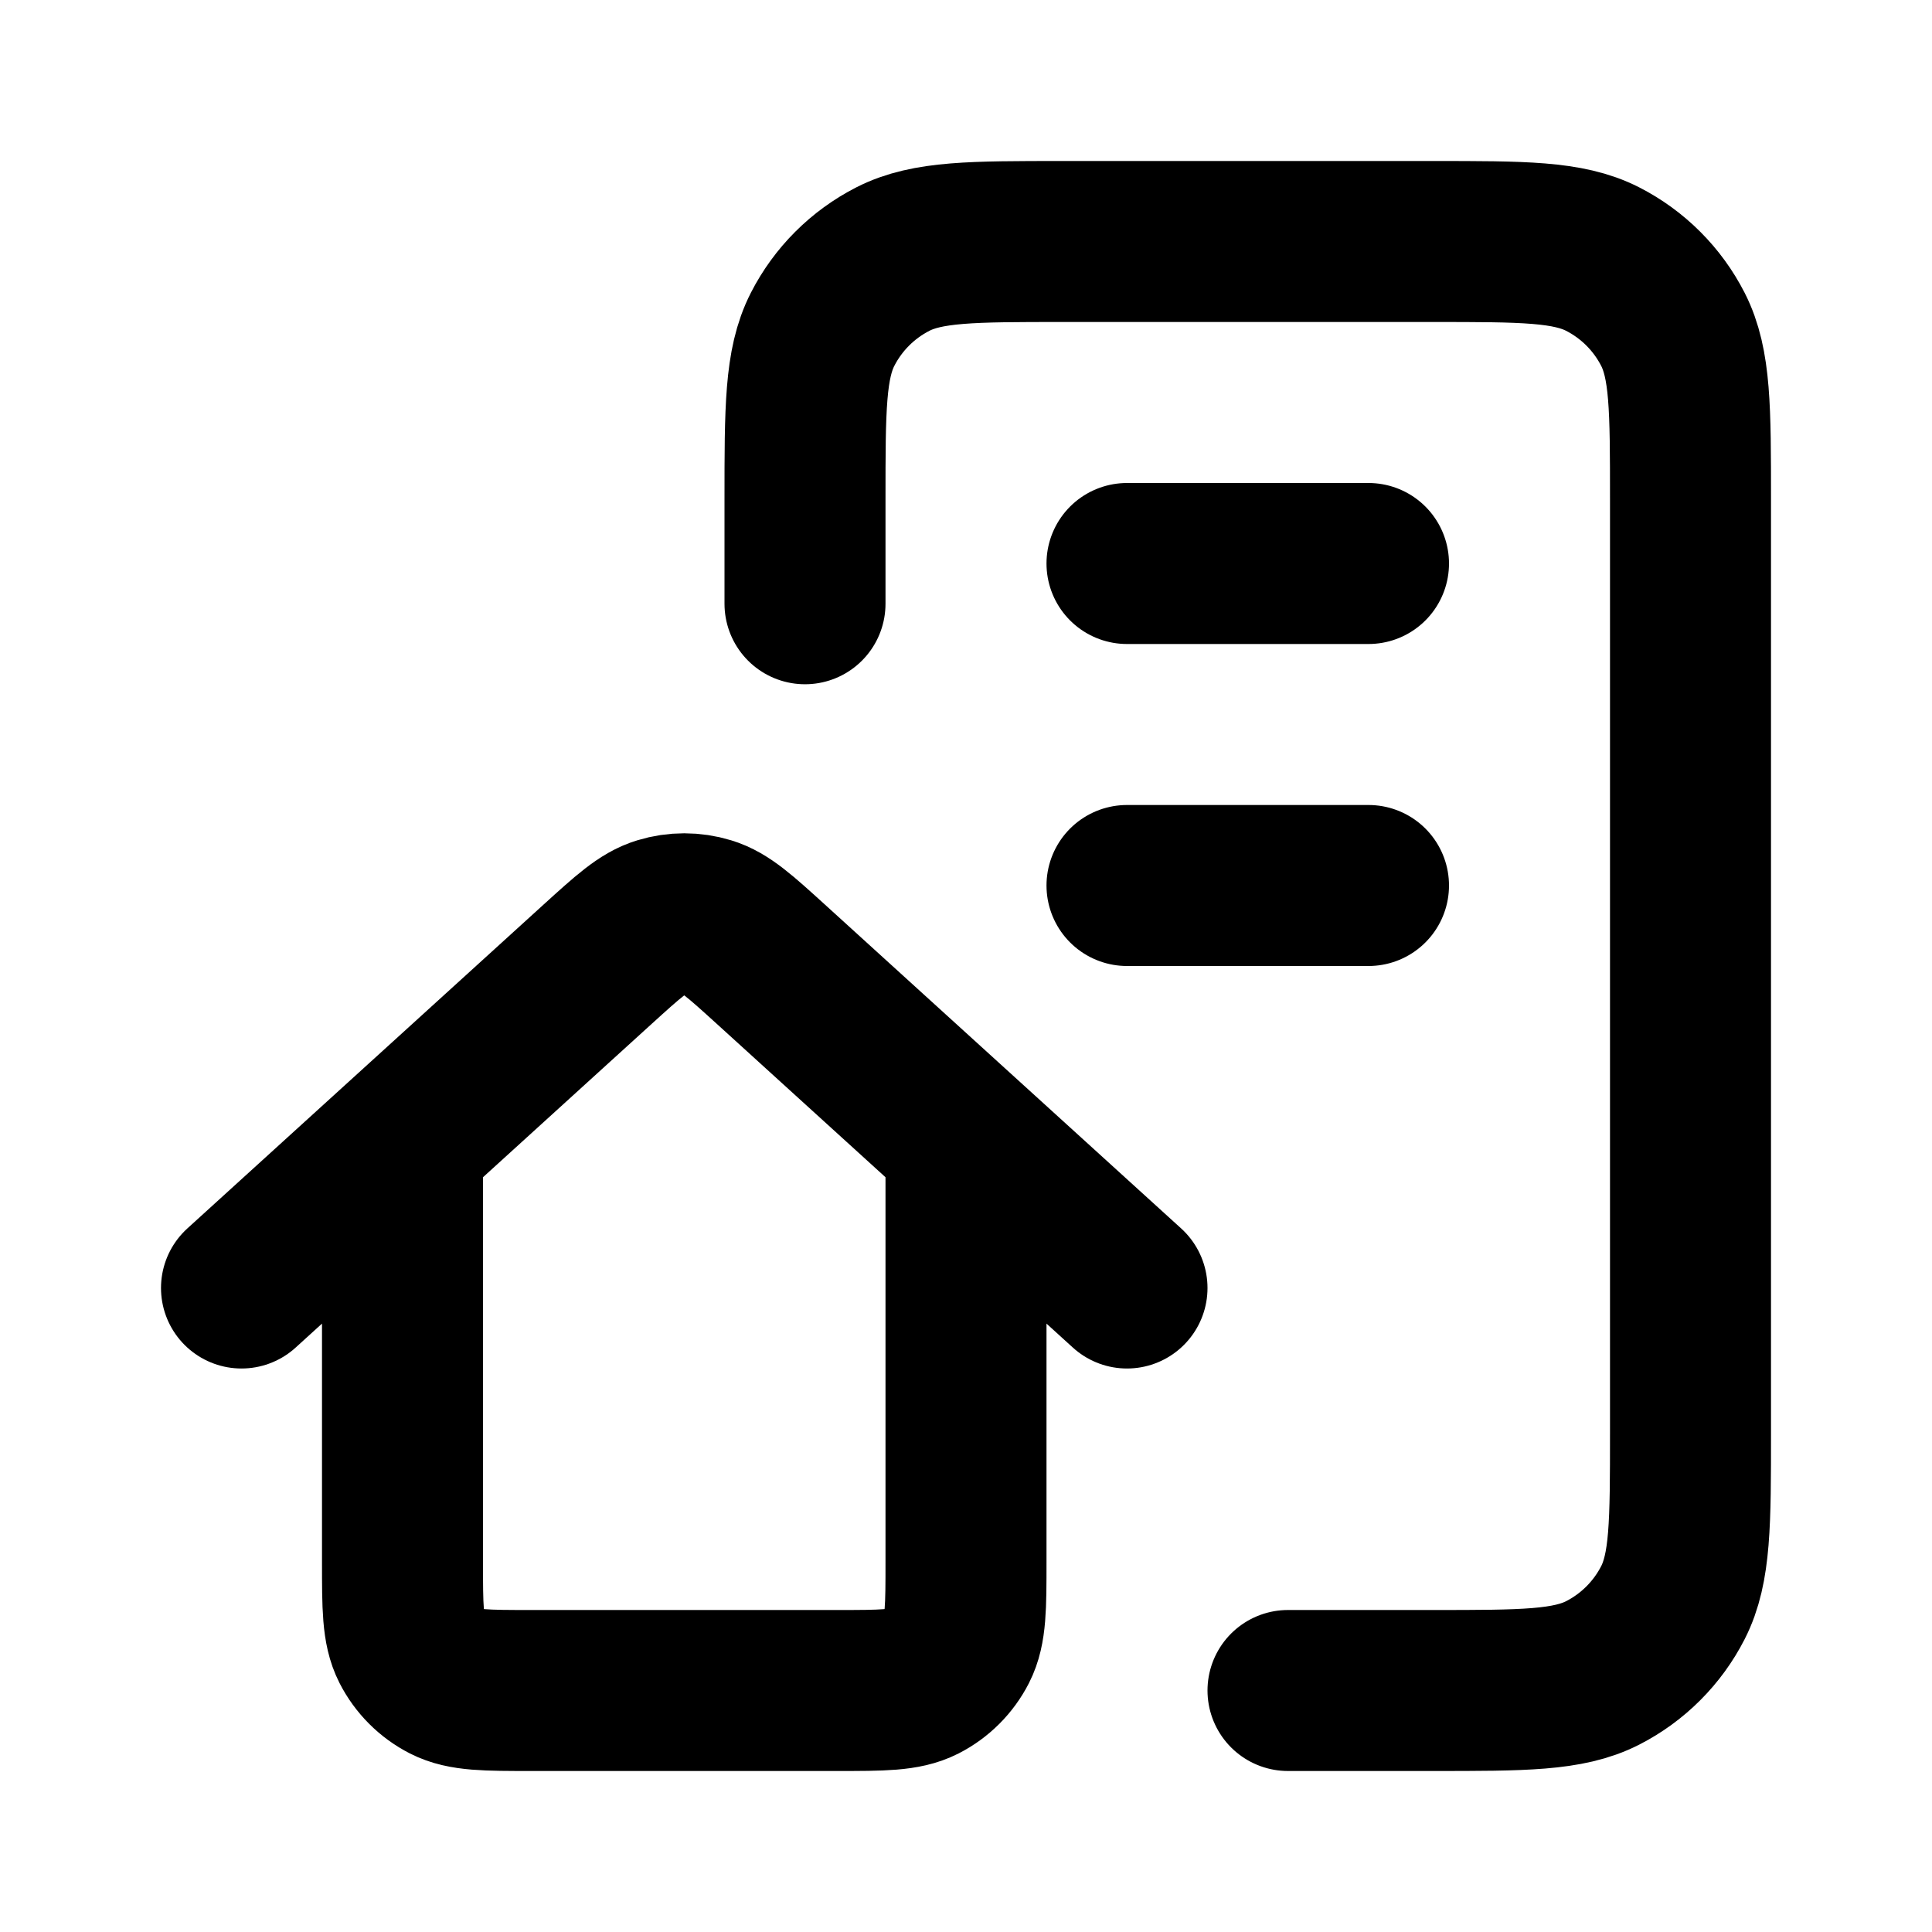
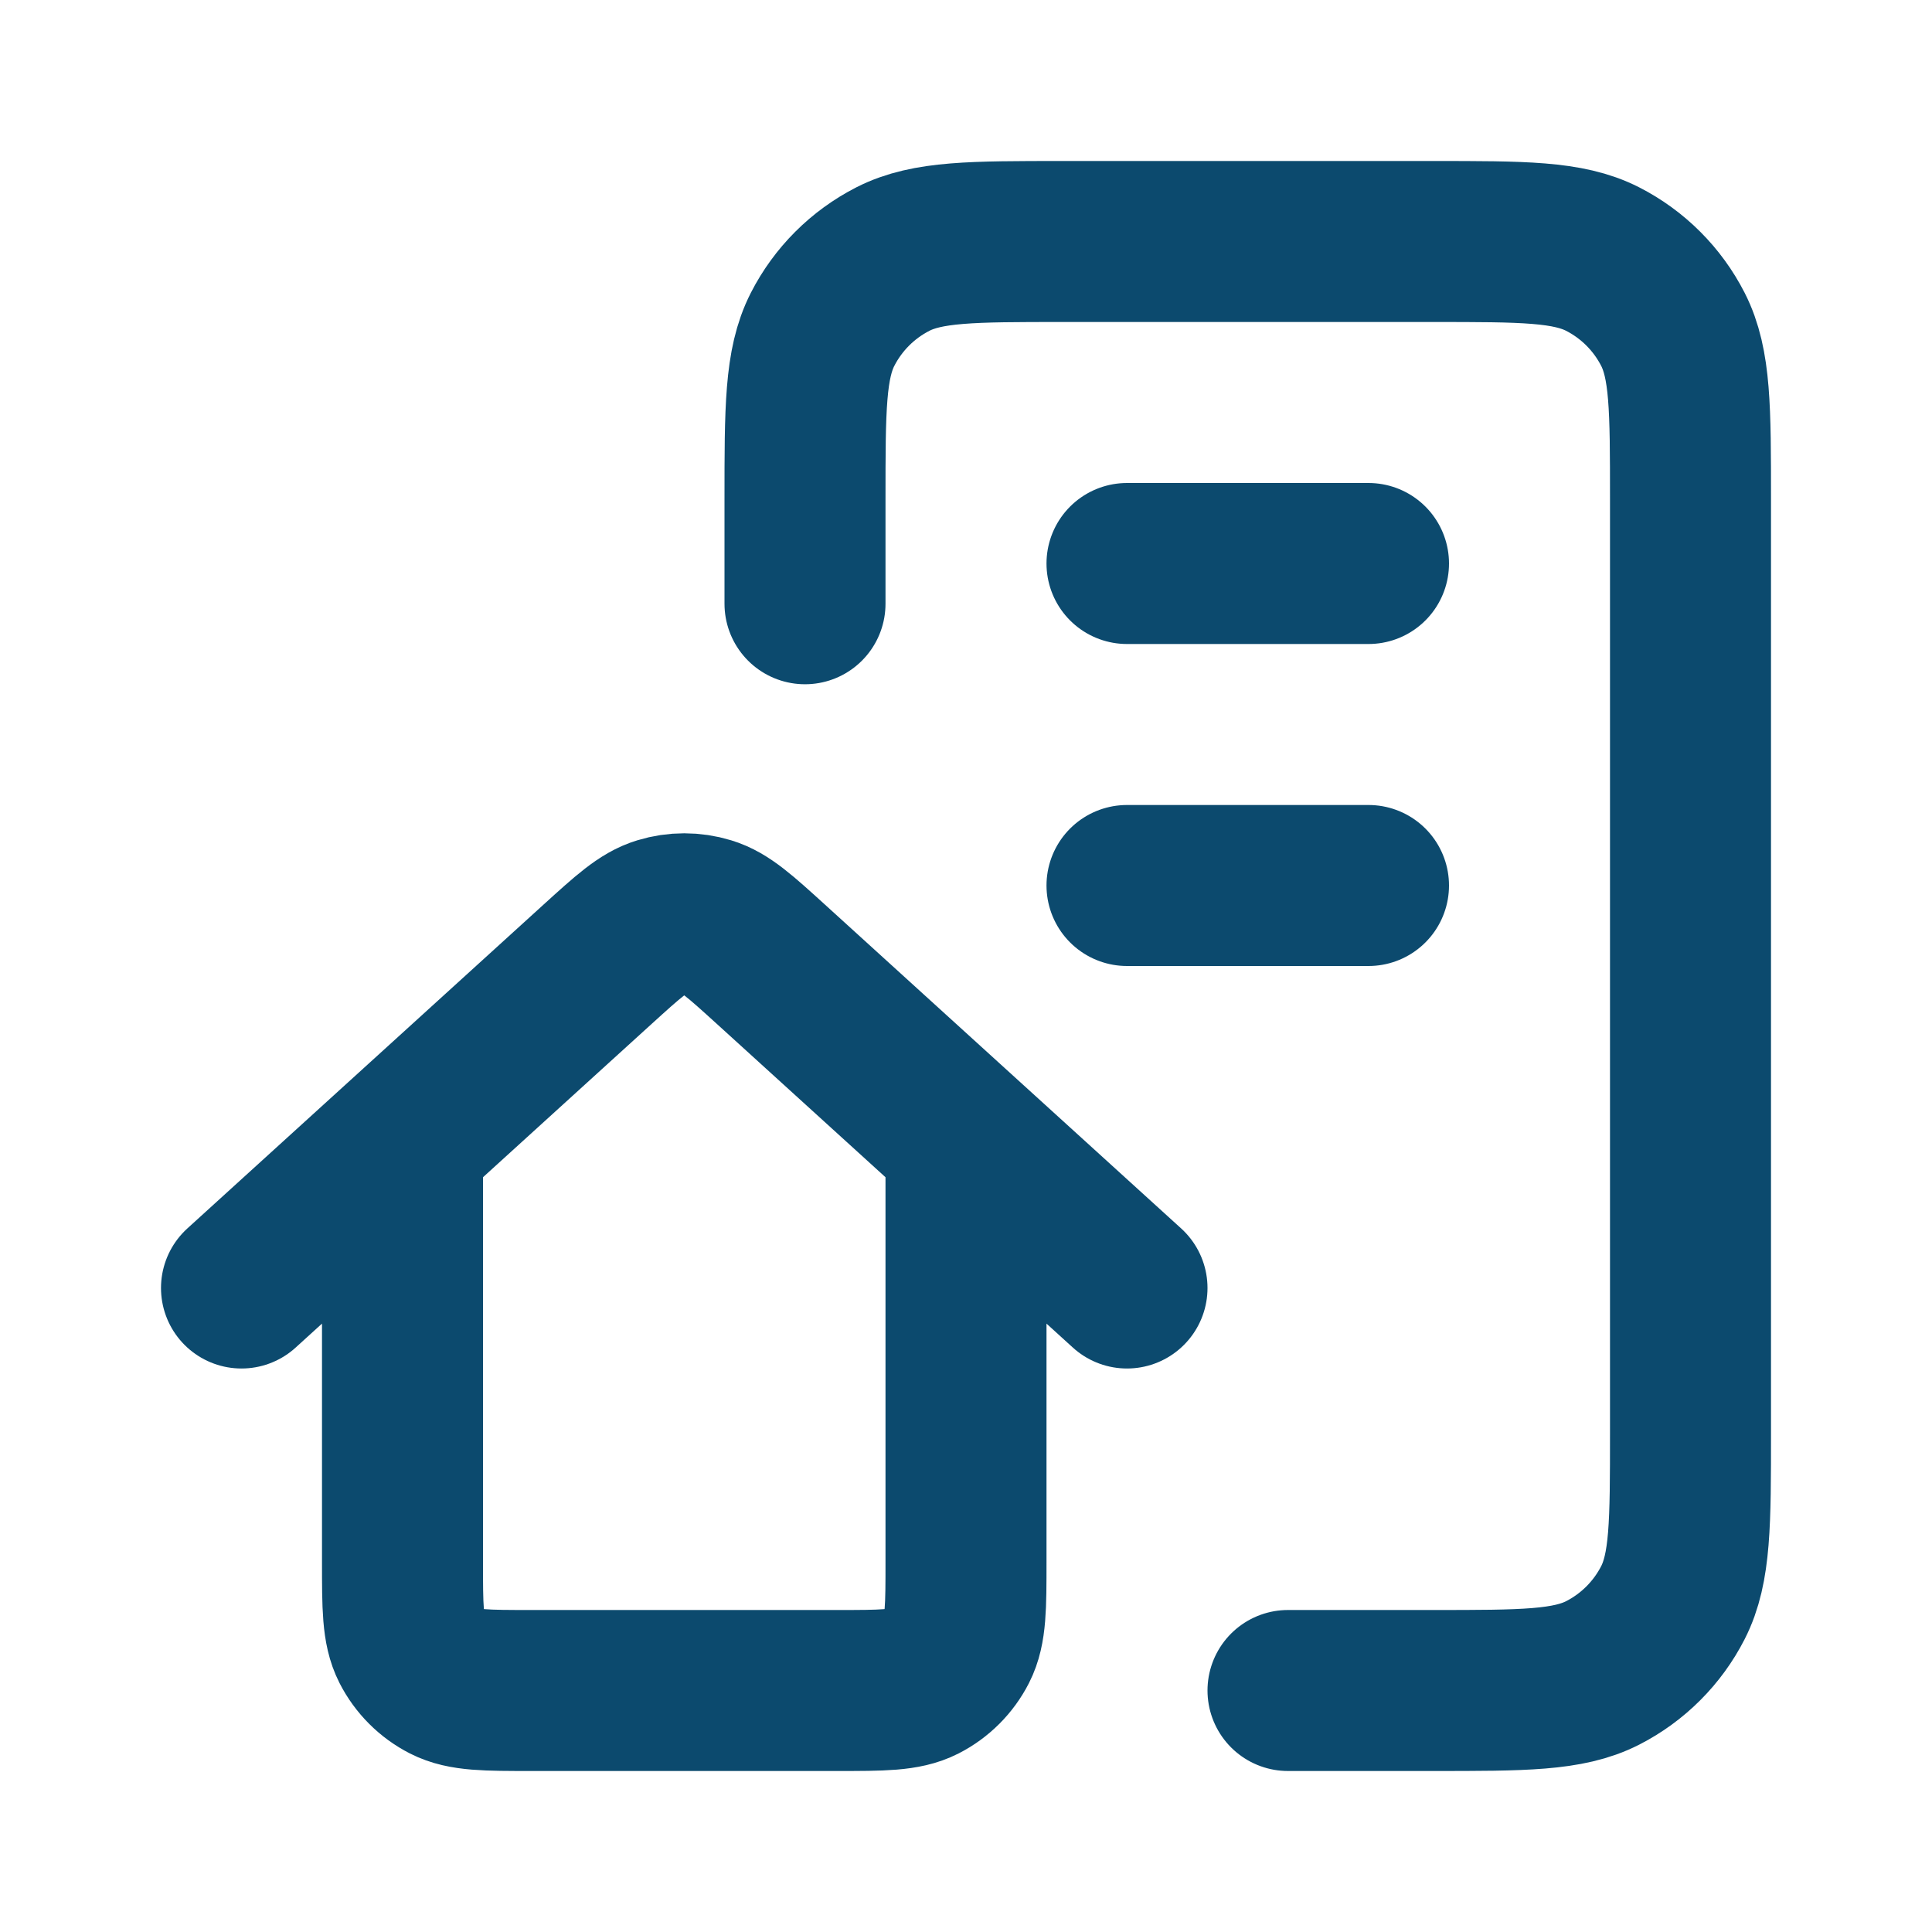
<svg xmlns="http://www.w3.org/2000/svg" width="800px" height="800px" viewBox="0 0 24 24" fill="none">
-   <path d="M10 7.5V6.2C10 5.08 10 4.52 10.218 4.092C10.41 3.716 10.716 3.41 11.092 3.218C11.52 3 12.08 3 13.2 3H17.8C18.92 3 19.48 3 19.908 3.218C20.284 3.41 20.59 3.716 20.782 4.092C21 4.52 21 5.08 21 6.2V17.8C21 18.92 21 19.48 20.782 19.908C20.59 20.284 20.284 20.59 19.908 20.782C19.48 21 18.92 21 17.8 21H16M14 7H17M14 11H17M3 16L7.424 11.978C7.804 11.633 7.994 11.46 8.209 11.395C8.399 11.337 8.601 11.337 8.791 11.395C9.006 11.46 9.196 11.633 9.576 11.978L14 16M5 14.182V19.4C5 19.96 5 20.24 5.109 20.454C5.205 20.642 5.358 20.795 5.546 20.891C5.76 21 6.04 21 6.6 21H10.4C10.96 21 11.24 21 11.454 20.891C11.642 20.795 11.795 20.642 11.891 20.454C12 20.24 12 19.96 12 19.4L12 14.182" stroke="#000000" stroke-width="2" stroke-linecap="round" stroke-linejoin="round" />
+   <path d="M10 7.5V6.2C10 5.08 10 4.52 10.218 4.092C10.41 3.716 10.716 3.41 11.092 3.218C11.52 3 12.08 3 13.2 3H17.8C18.92 3 19.48 3 19.908 3.218C20.284 3.41 20.59 3.716 20.782 4.092C21 4.52 21 5.08 21 6.2V17.8C21 18.92 21 19.48 20.782 19.908C20.59 20.284 20.284 20.59 19.908 20.782C19.48 21 18.92 21 17.8 21H16M14 7H17M14 11H17M3 16L7.424 11.978C7.804 11.633 7.994 11.46 8.209 11.395C8.399 11.337 8.601 11.337 8.791 11.395C9.006 11.46 9.196 11.633 9.576 11.978L14 16M5 14.182V19.4C5 19.96 5 20.24 5.109 20.454C5.205 20.642 5.358 20.795 5.546 20.891C5.76 21 6.04 21 6.6 21H10.4C10.96 21 11.24 21 11.454 20.891C11.642 20.795 11.795 20.642 11.891 20.454C12 20.24 12 19.96 12 19.4L12 14.182" stroke="#0c4a6e" stroke-width="2" stroke-linecap="round" stroke-linejoin="round" />
</svg>
